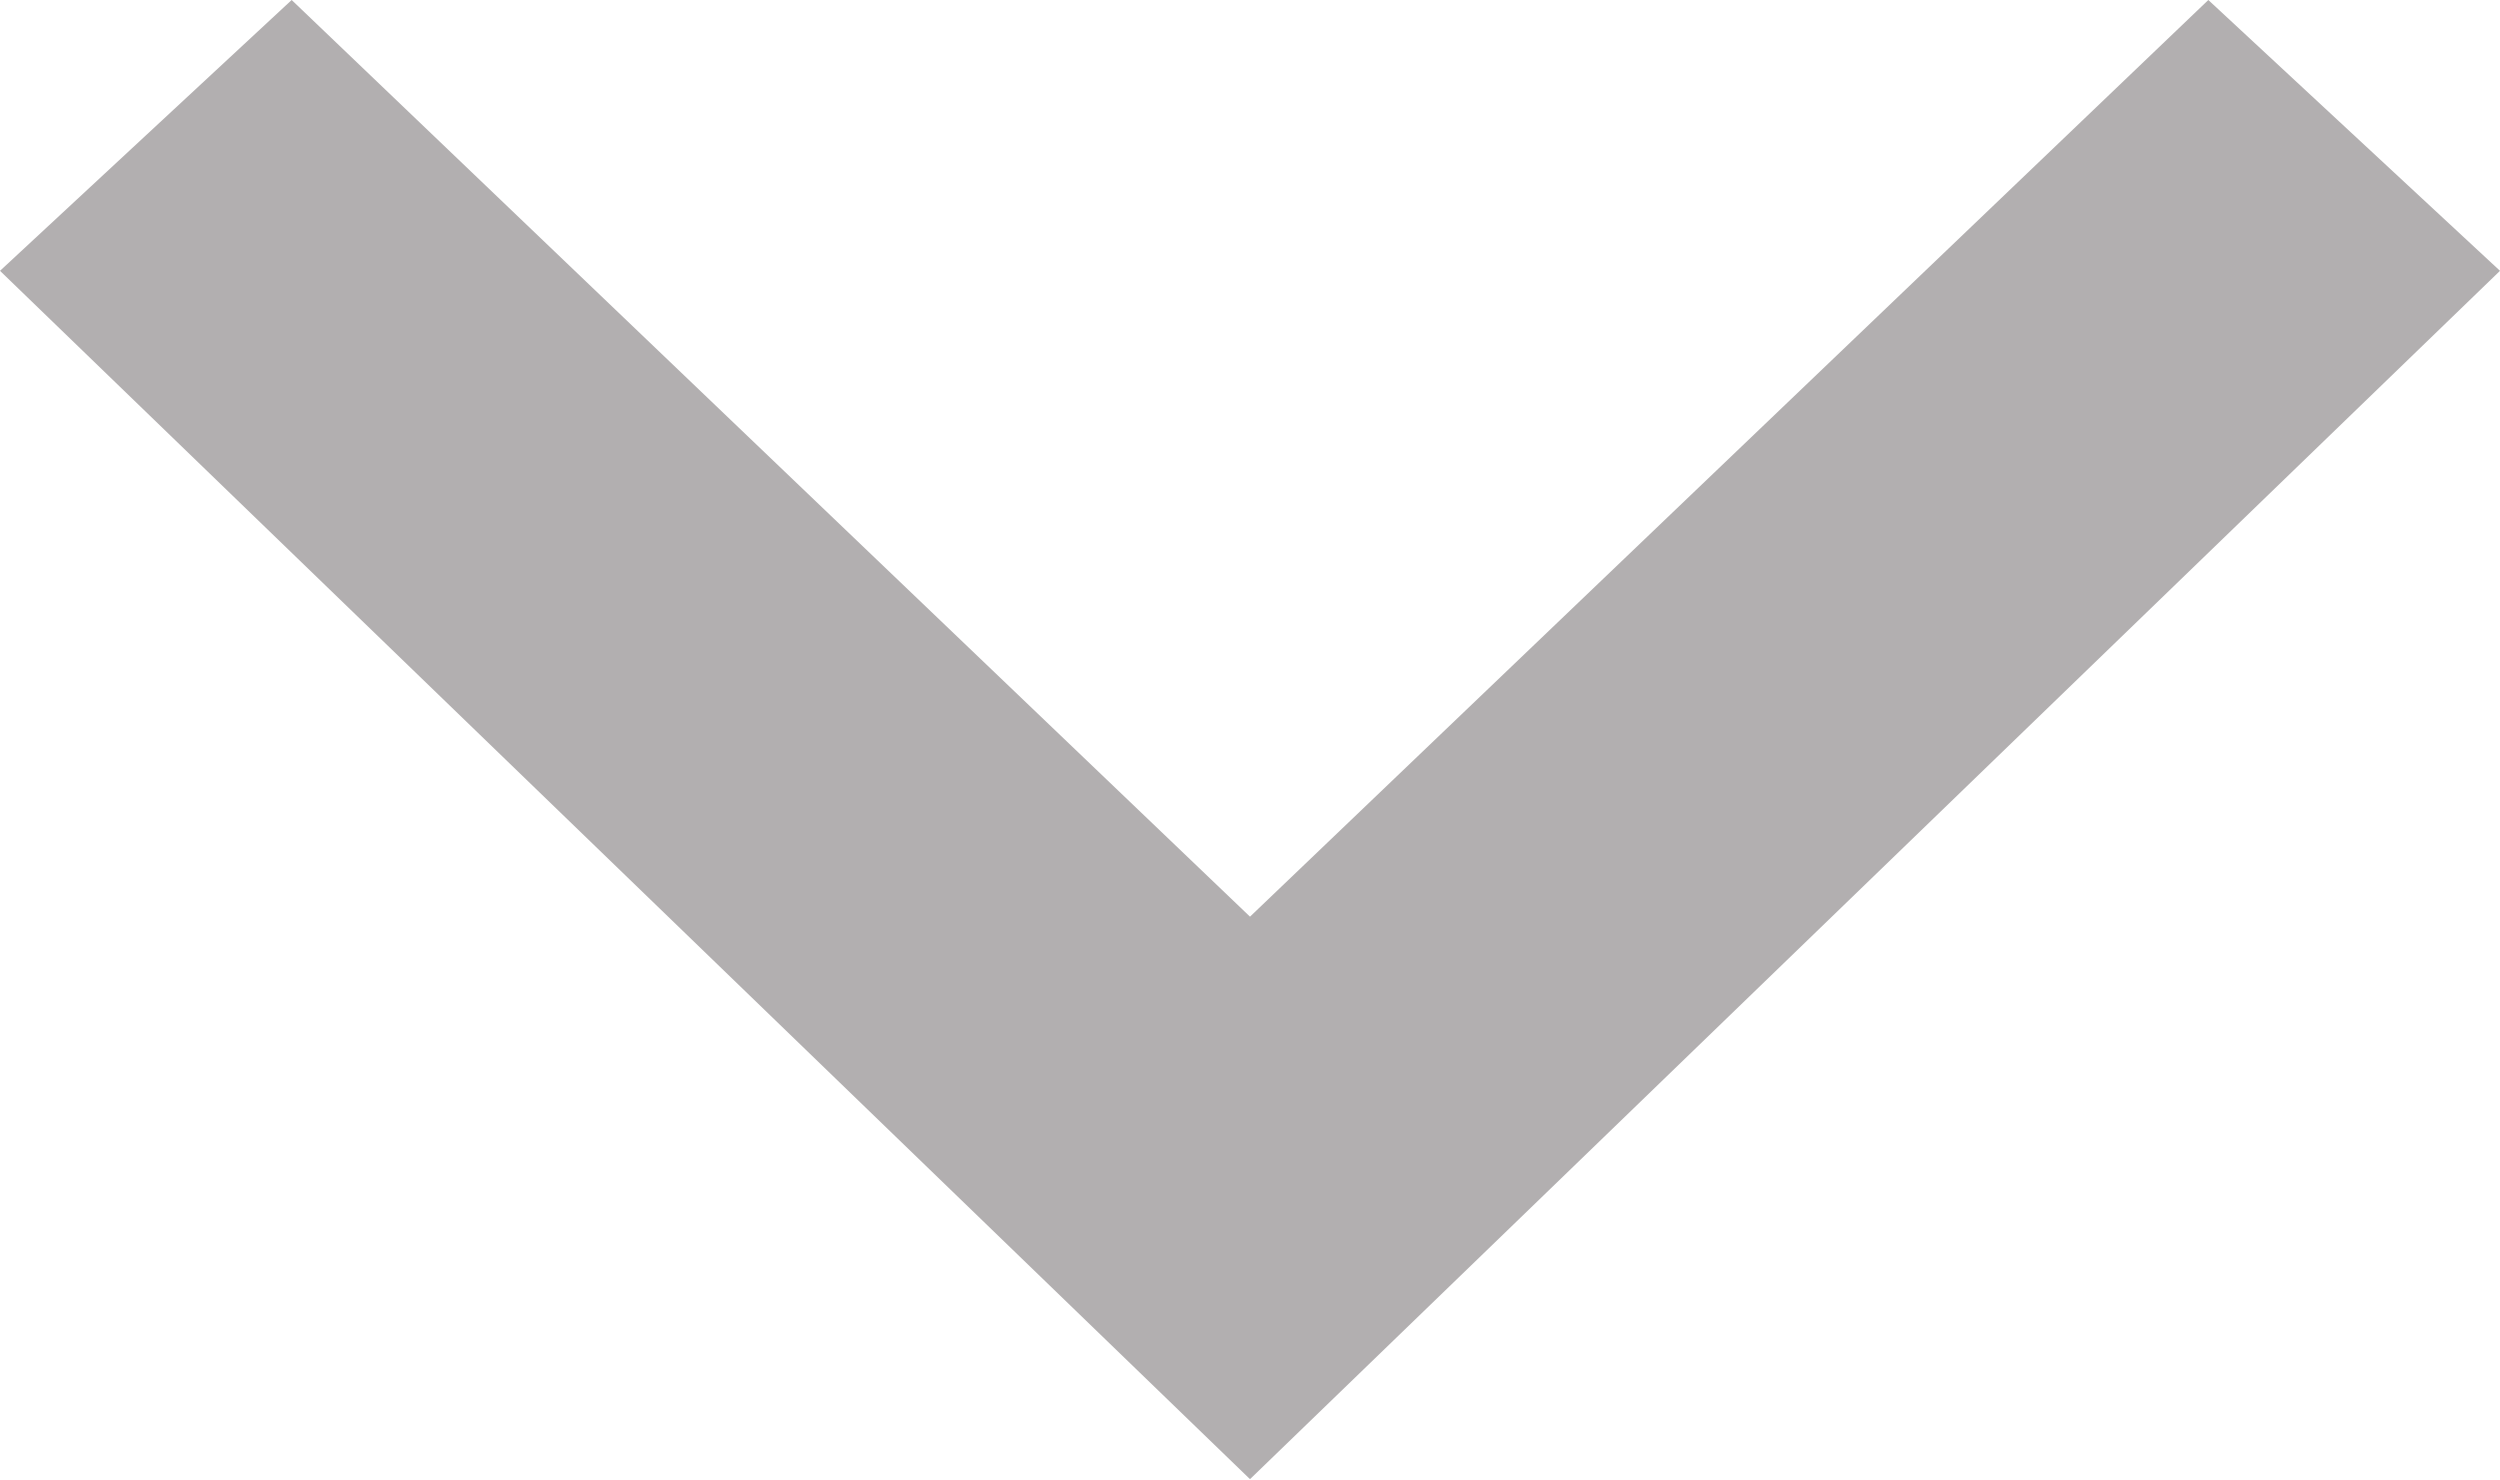
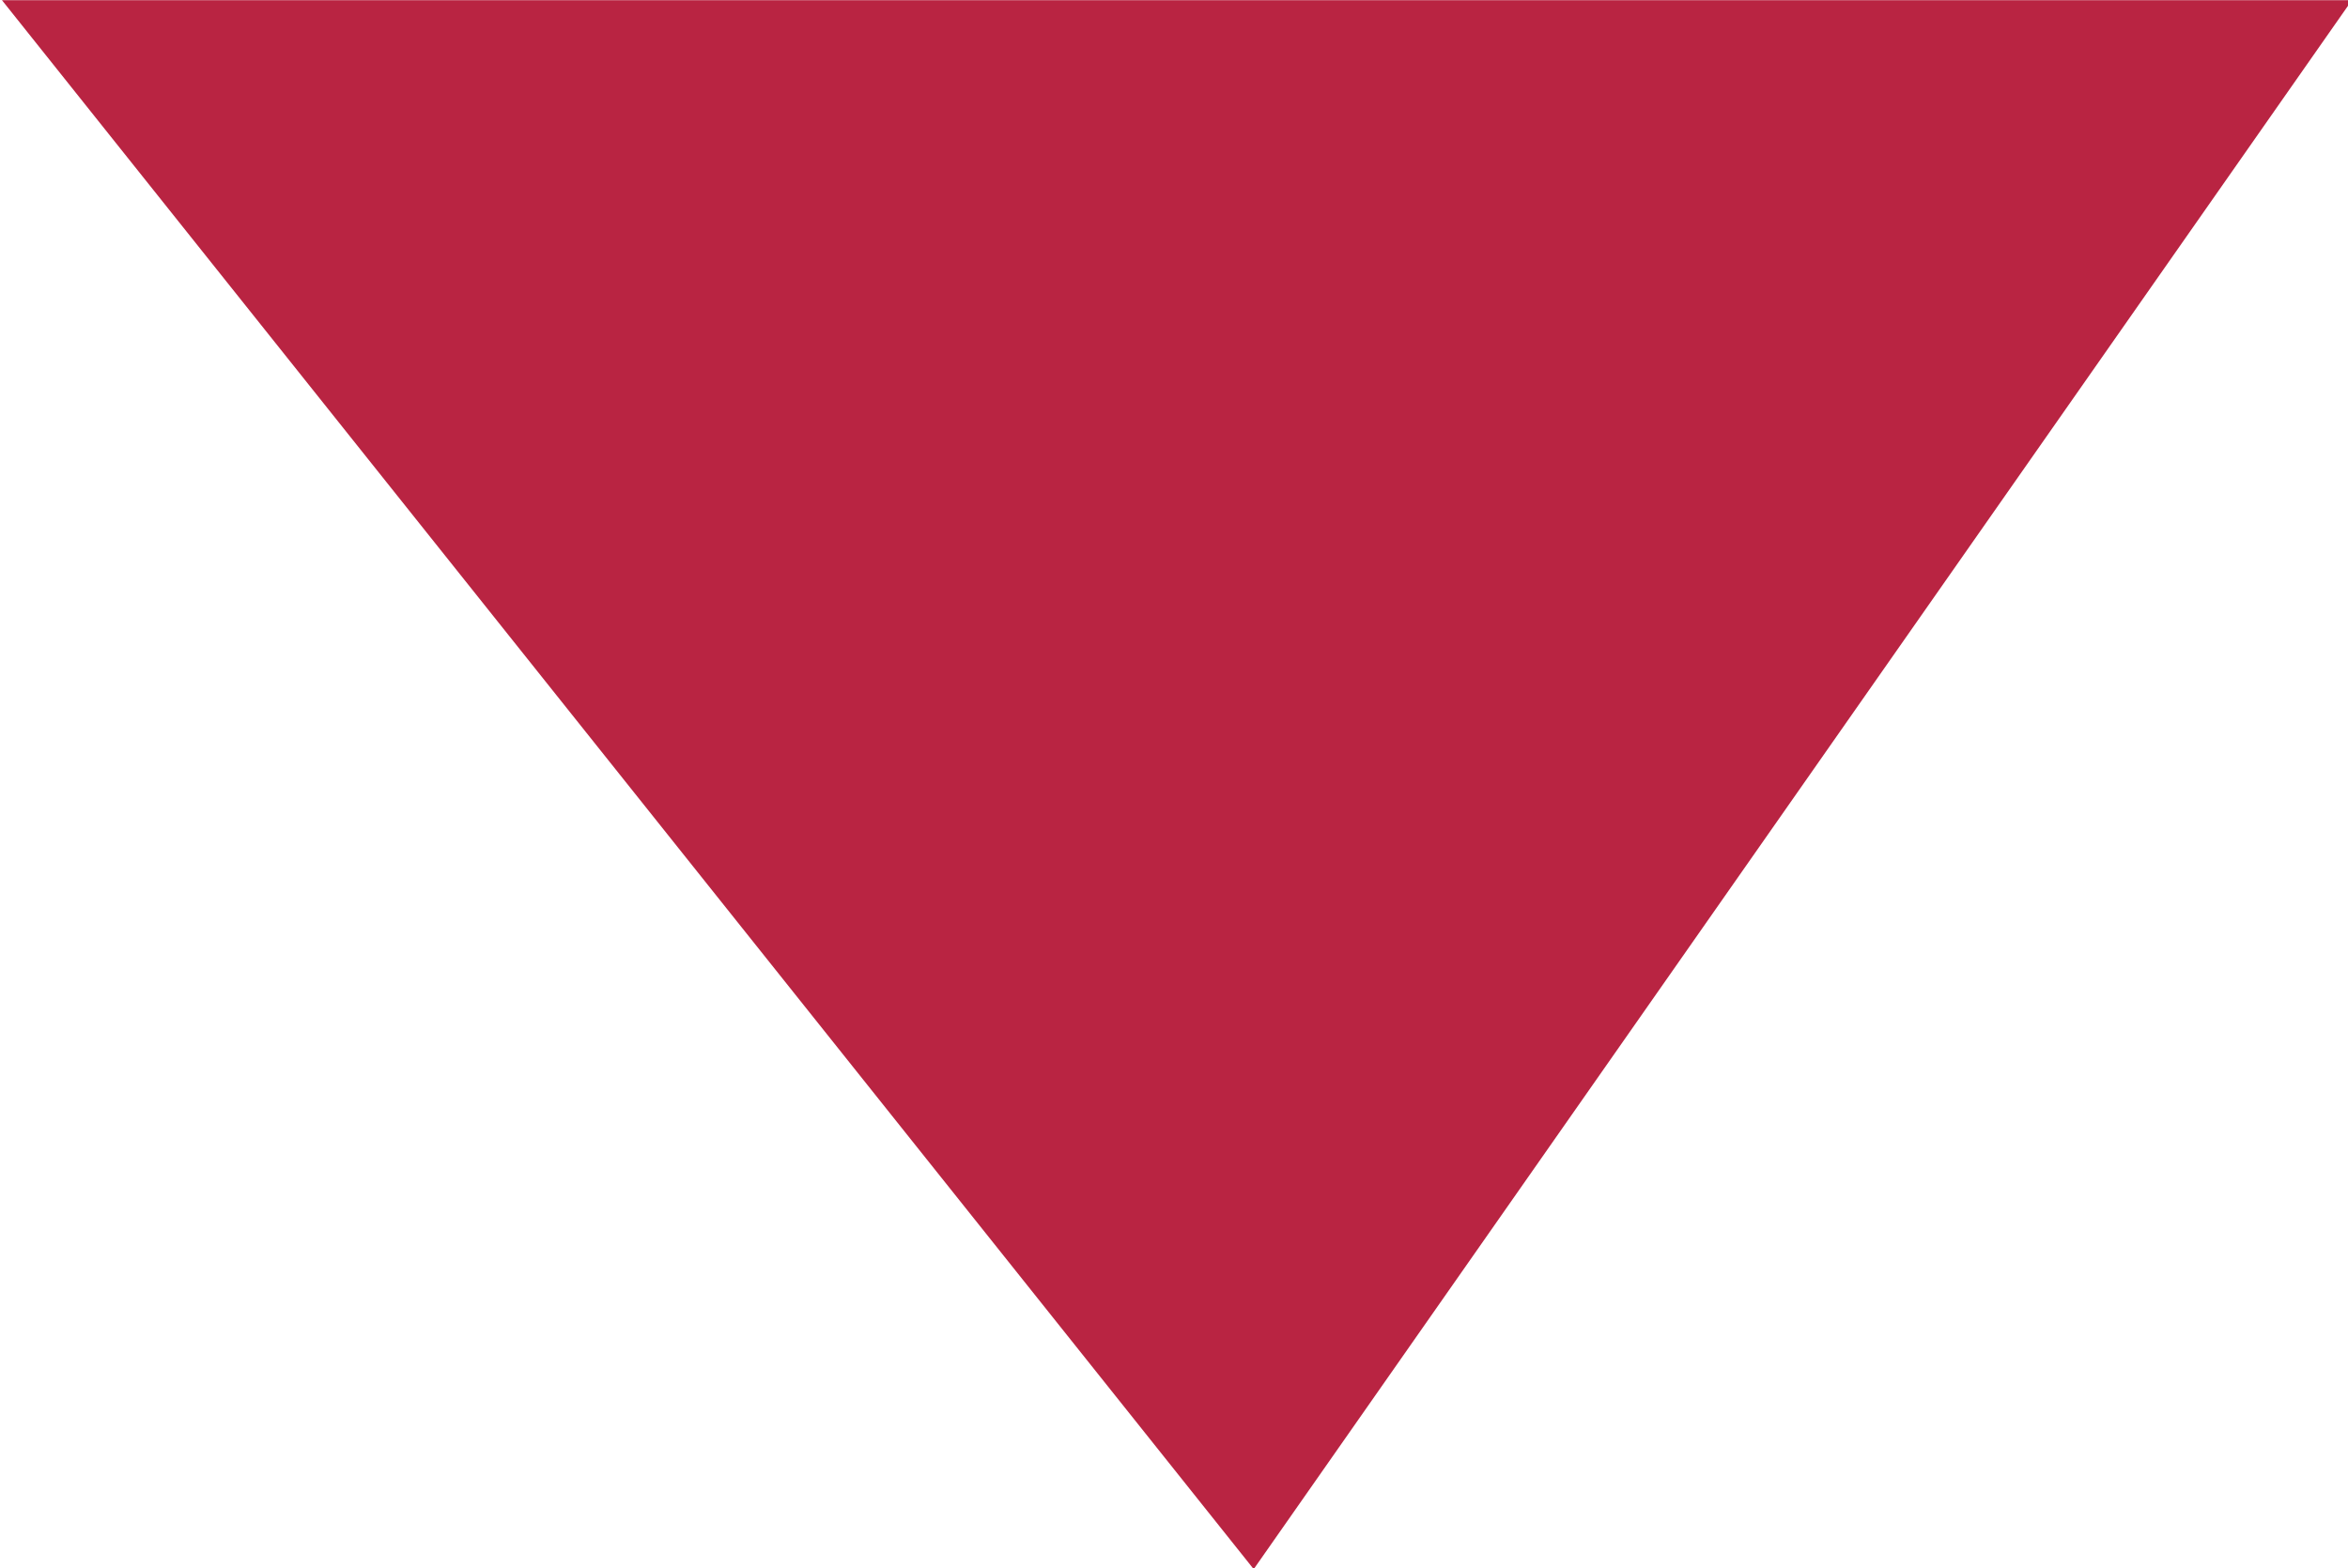
- <svg xmlns="http://www.w3.org/2000/svg" version="1.1" id="caret-down" x="0px" y="0px" viewBox="0 0 12 7.1" style="enable-background:new 0 0 12 7.1;" xml:space="preserve">
-   <style type="text/css">
- 	.st0{fill:#B2AFB0;}
- </style>
-   <polygon id="caret-down_1_" class="st0" points="10.6,0 6,4.4 1.4,0 0,1.3 6,7.1 6,7.1 6,7.1 6,7.1 12,1.3 " />
+ <svg xmlns="http://www.w3.org/2000/svg" width="11.93" height="7.968" viewBox="0 0 11.93 7.968">
+   <defs>
+     <style>
+       .cls-1 {
+         fill: #b92442;
+         fill-rule: evenodd;
+       }
+     </style>
+   </defs>
+   <path id="_" data-name="&gt;" class="cls-1" d="M1320.67,989.845h11.94l-5.58,7.974Z" transform="translate(-1320.66 -989.844)" />
</svg>
